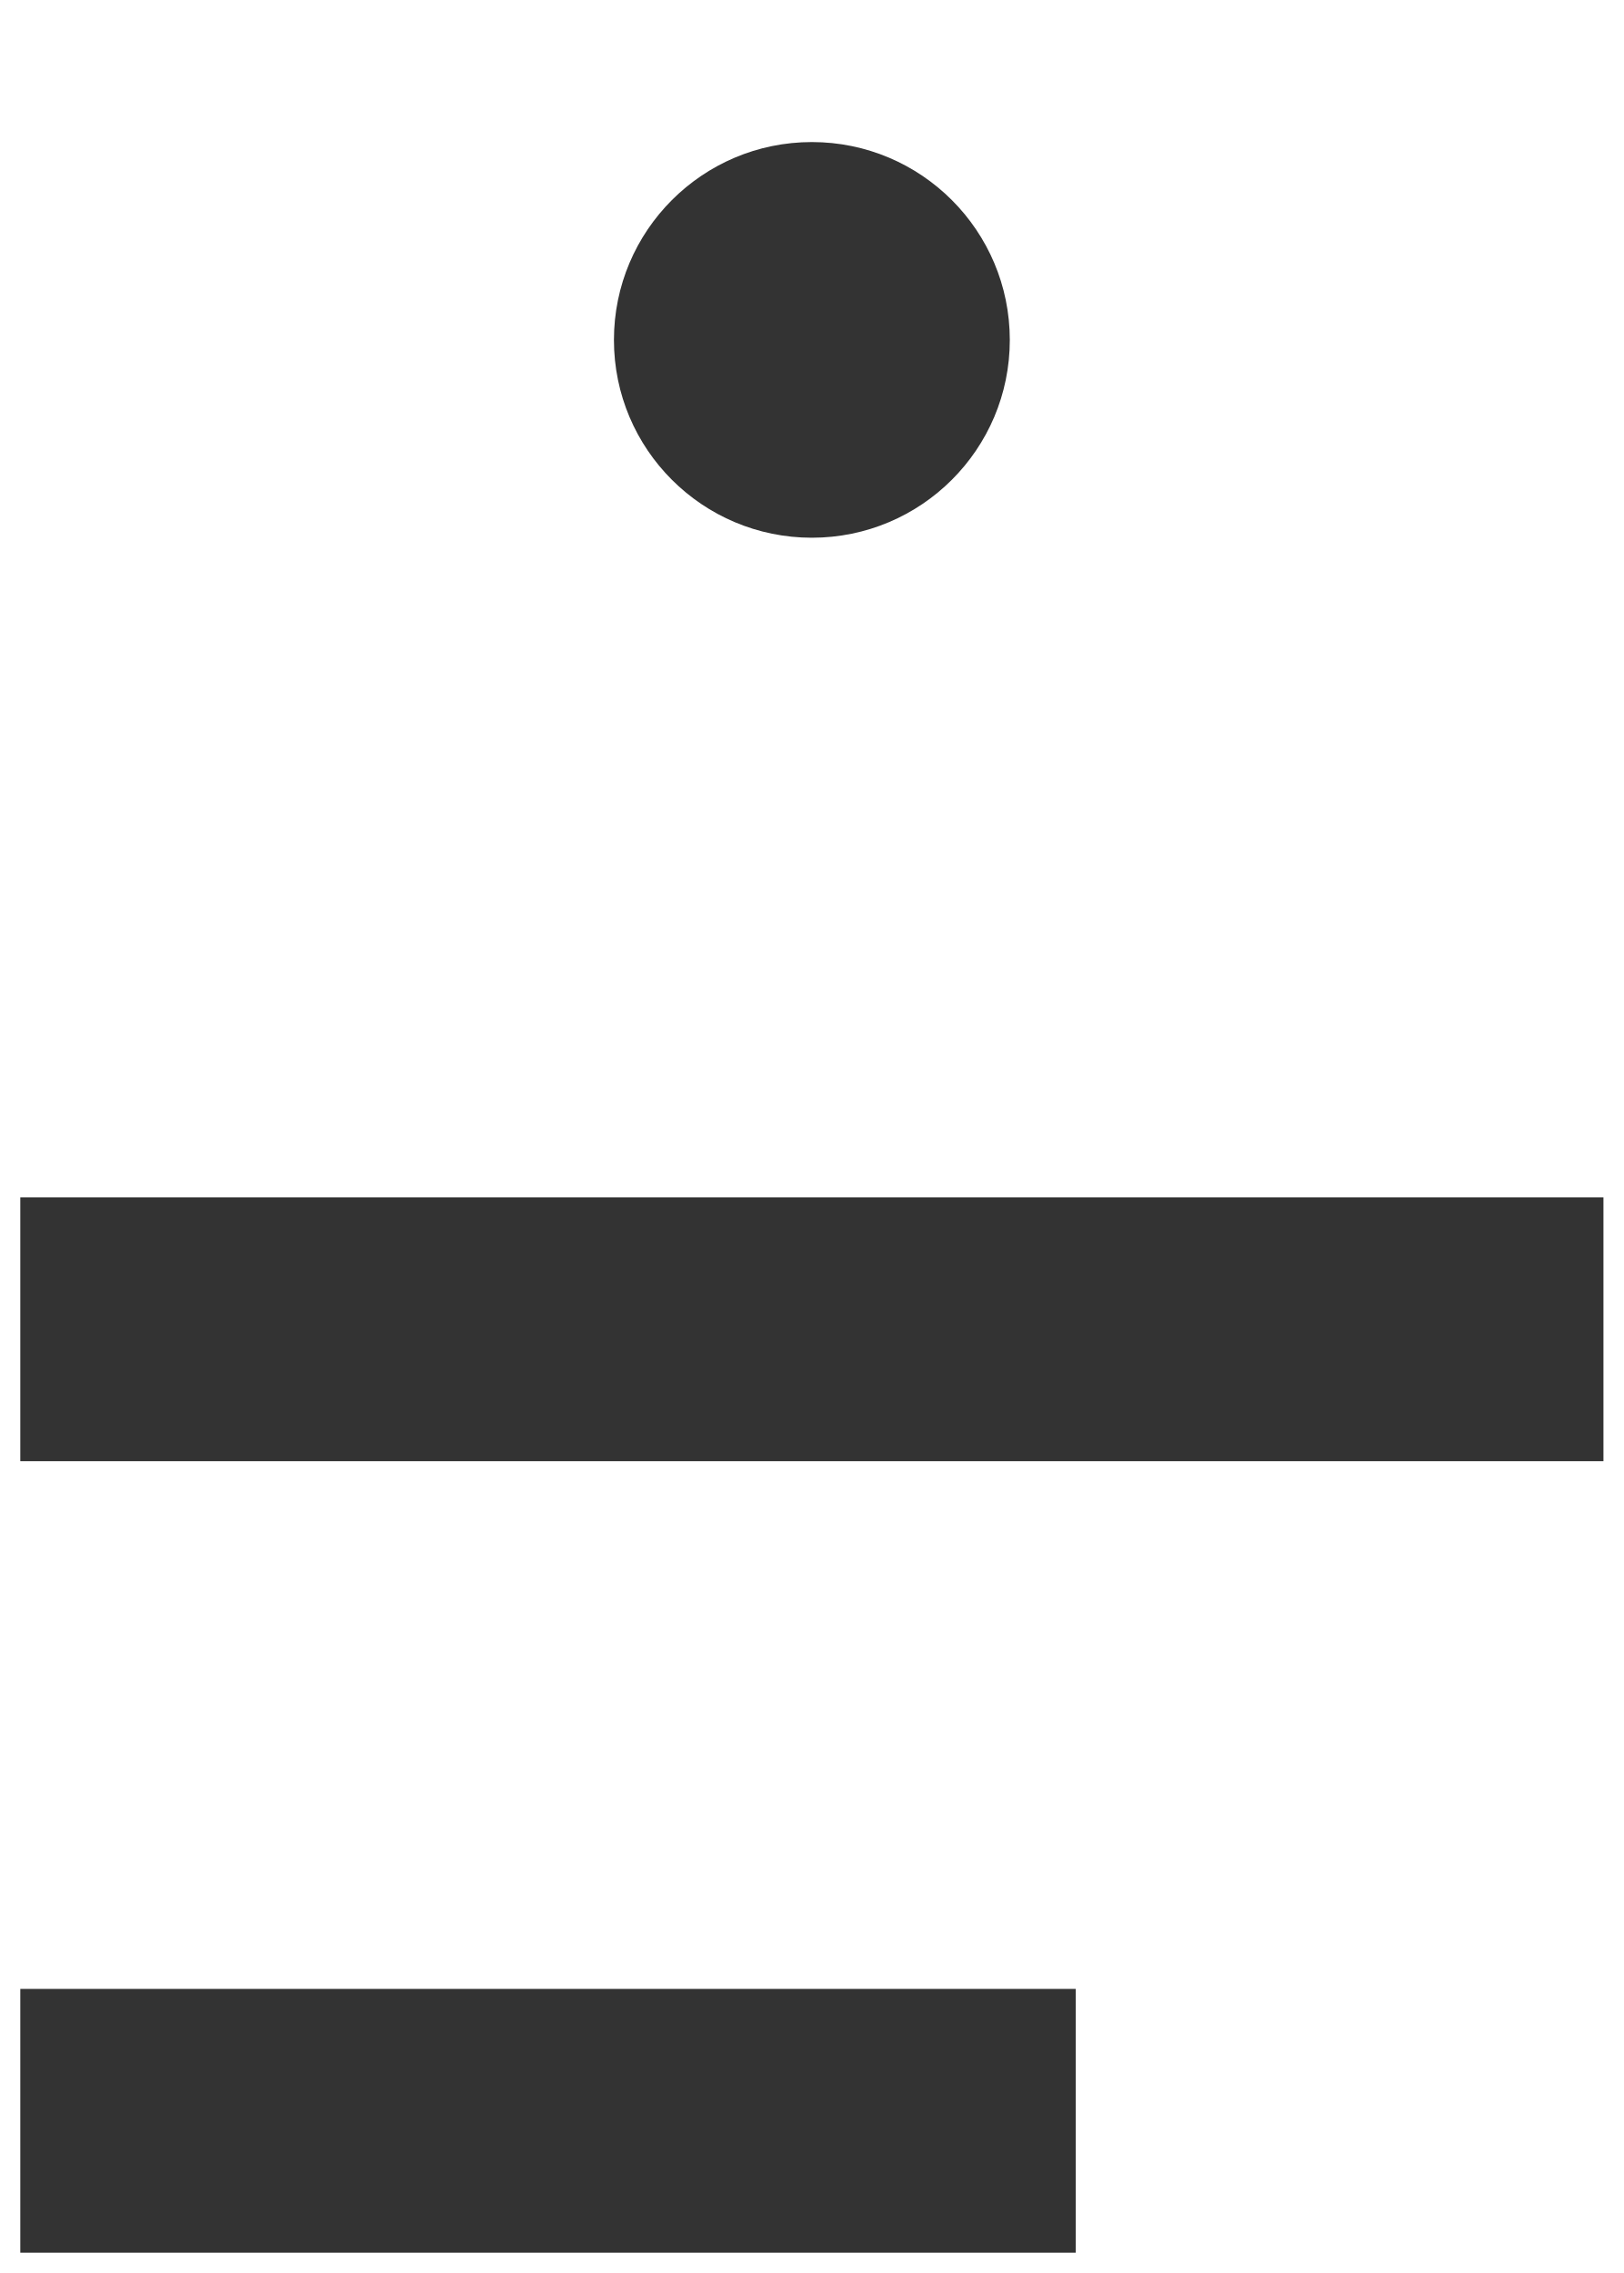
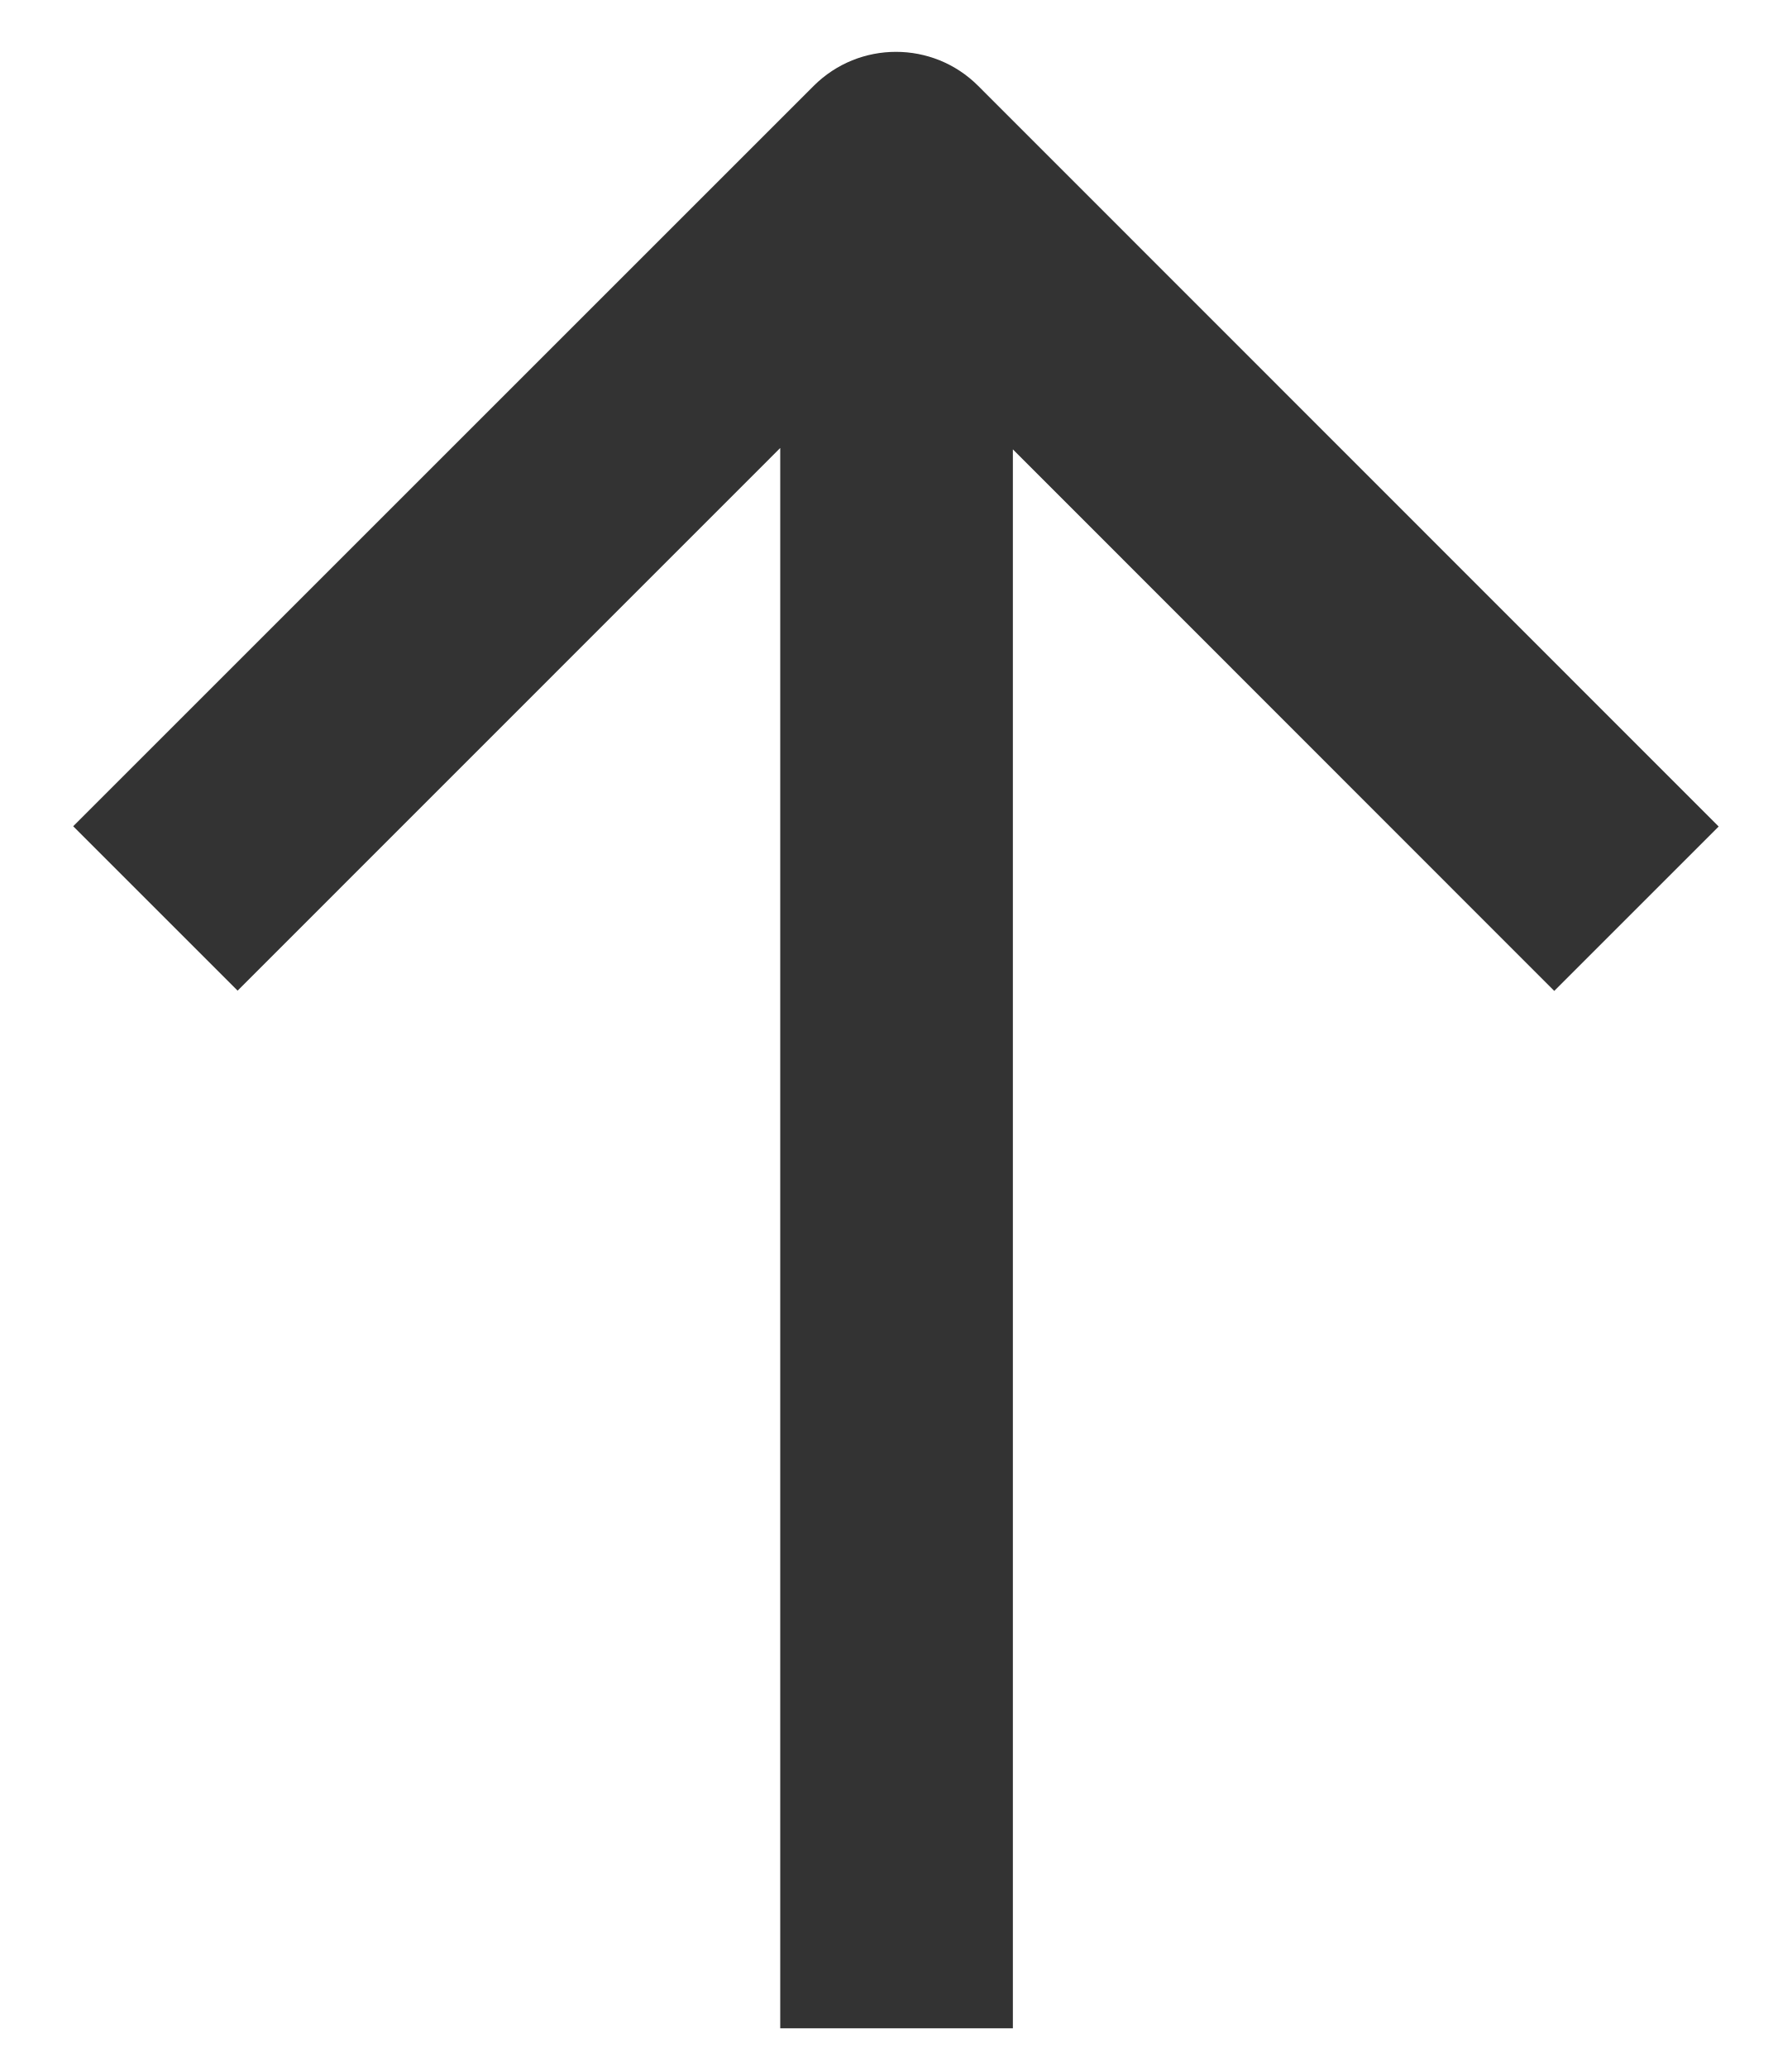
- <svg xmlns="http://www.w3.org/2000/svg" version="1.1" width="10px" height="14px">
-   <g transform="matrix(1 0 0 1 -123 -801 )">
-     <path d="M 0.125 12.25  L 0.125 13.875  L 6.625 13.875  L 6.625 12.25  L 0.125 12.25  Z M 9.875 7.375  L 9.875 9  L 0.125 9  L 0.125 7.375  L 9.875 7.375  Z M 5 3.312  C 5.673 3.312  6.219 2.767  6.219 2.094  C 6.219 1.421  5.673 0.875  5 0.875  C 4.327 0.875  3.781 1.421  3.781 2.094  C 3.781 2.767  4.327 3.312  5 3.312  Z " fill-rule="nonzero" fill="#333333" stroke="none" transform="matrix(1 0 0 1 123 801 )" />
+ <svg xmlns="http://www.w3.org/2000/svg" version="1.1" width="13px" height="15px">
+   <g transform="matrix(1 0 0 1 -208 -800 )">
+     <path d="M 12.47 5.998  L 11.277 7.191  L 7.349 3.261  L 7.349 14.719  L 5.661 14.719  L 5.661 3.251  L 1.724 7.189  L 0.531 5.996  L 5.904 0.623  C 6.234 0.294  6.768 0.294  7.097 0.623  L 12.47 5.998  Z " fill-rule="nonzero" fill="#333333" stroke="none" transform="matrix(1 0 0 1 208 800 )" />
  </g>
</svg>
